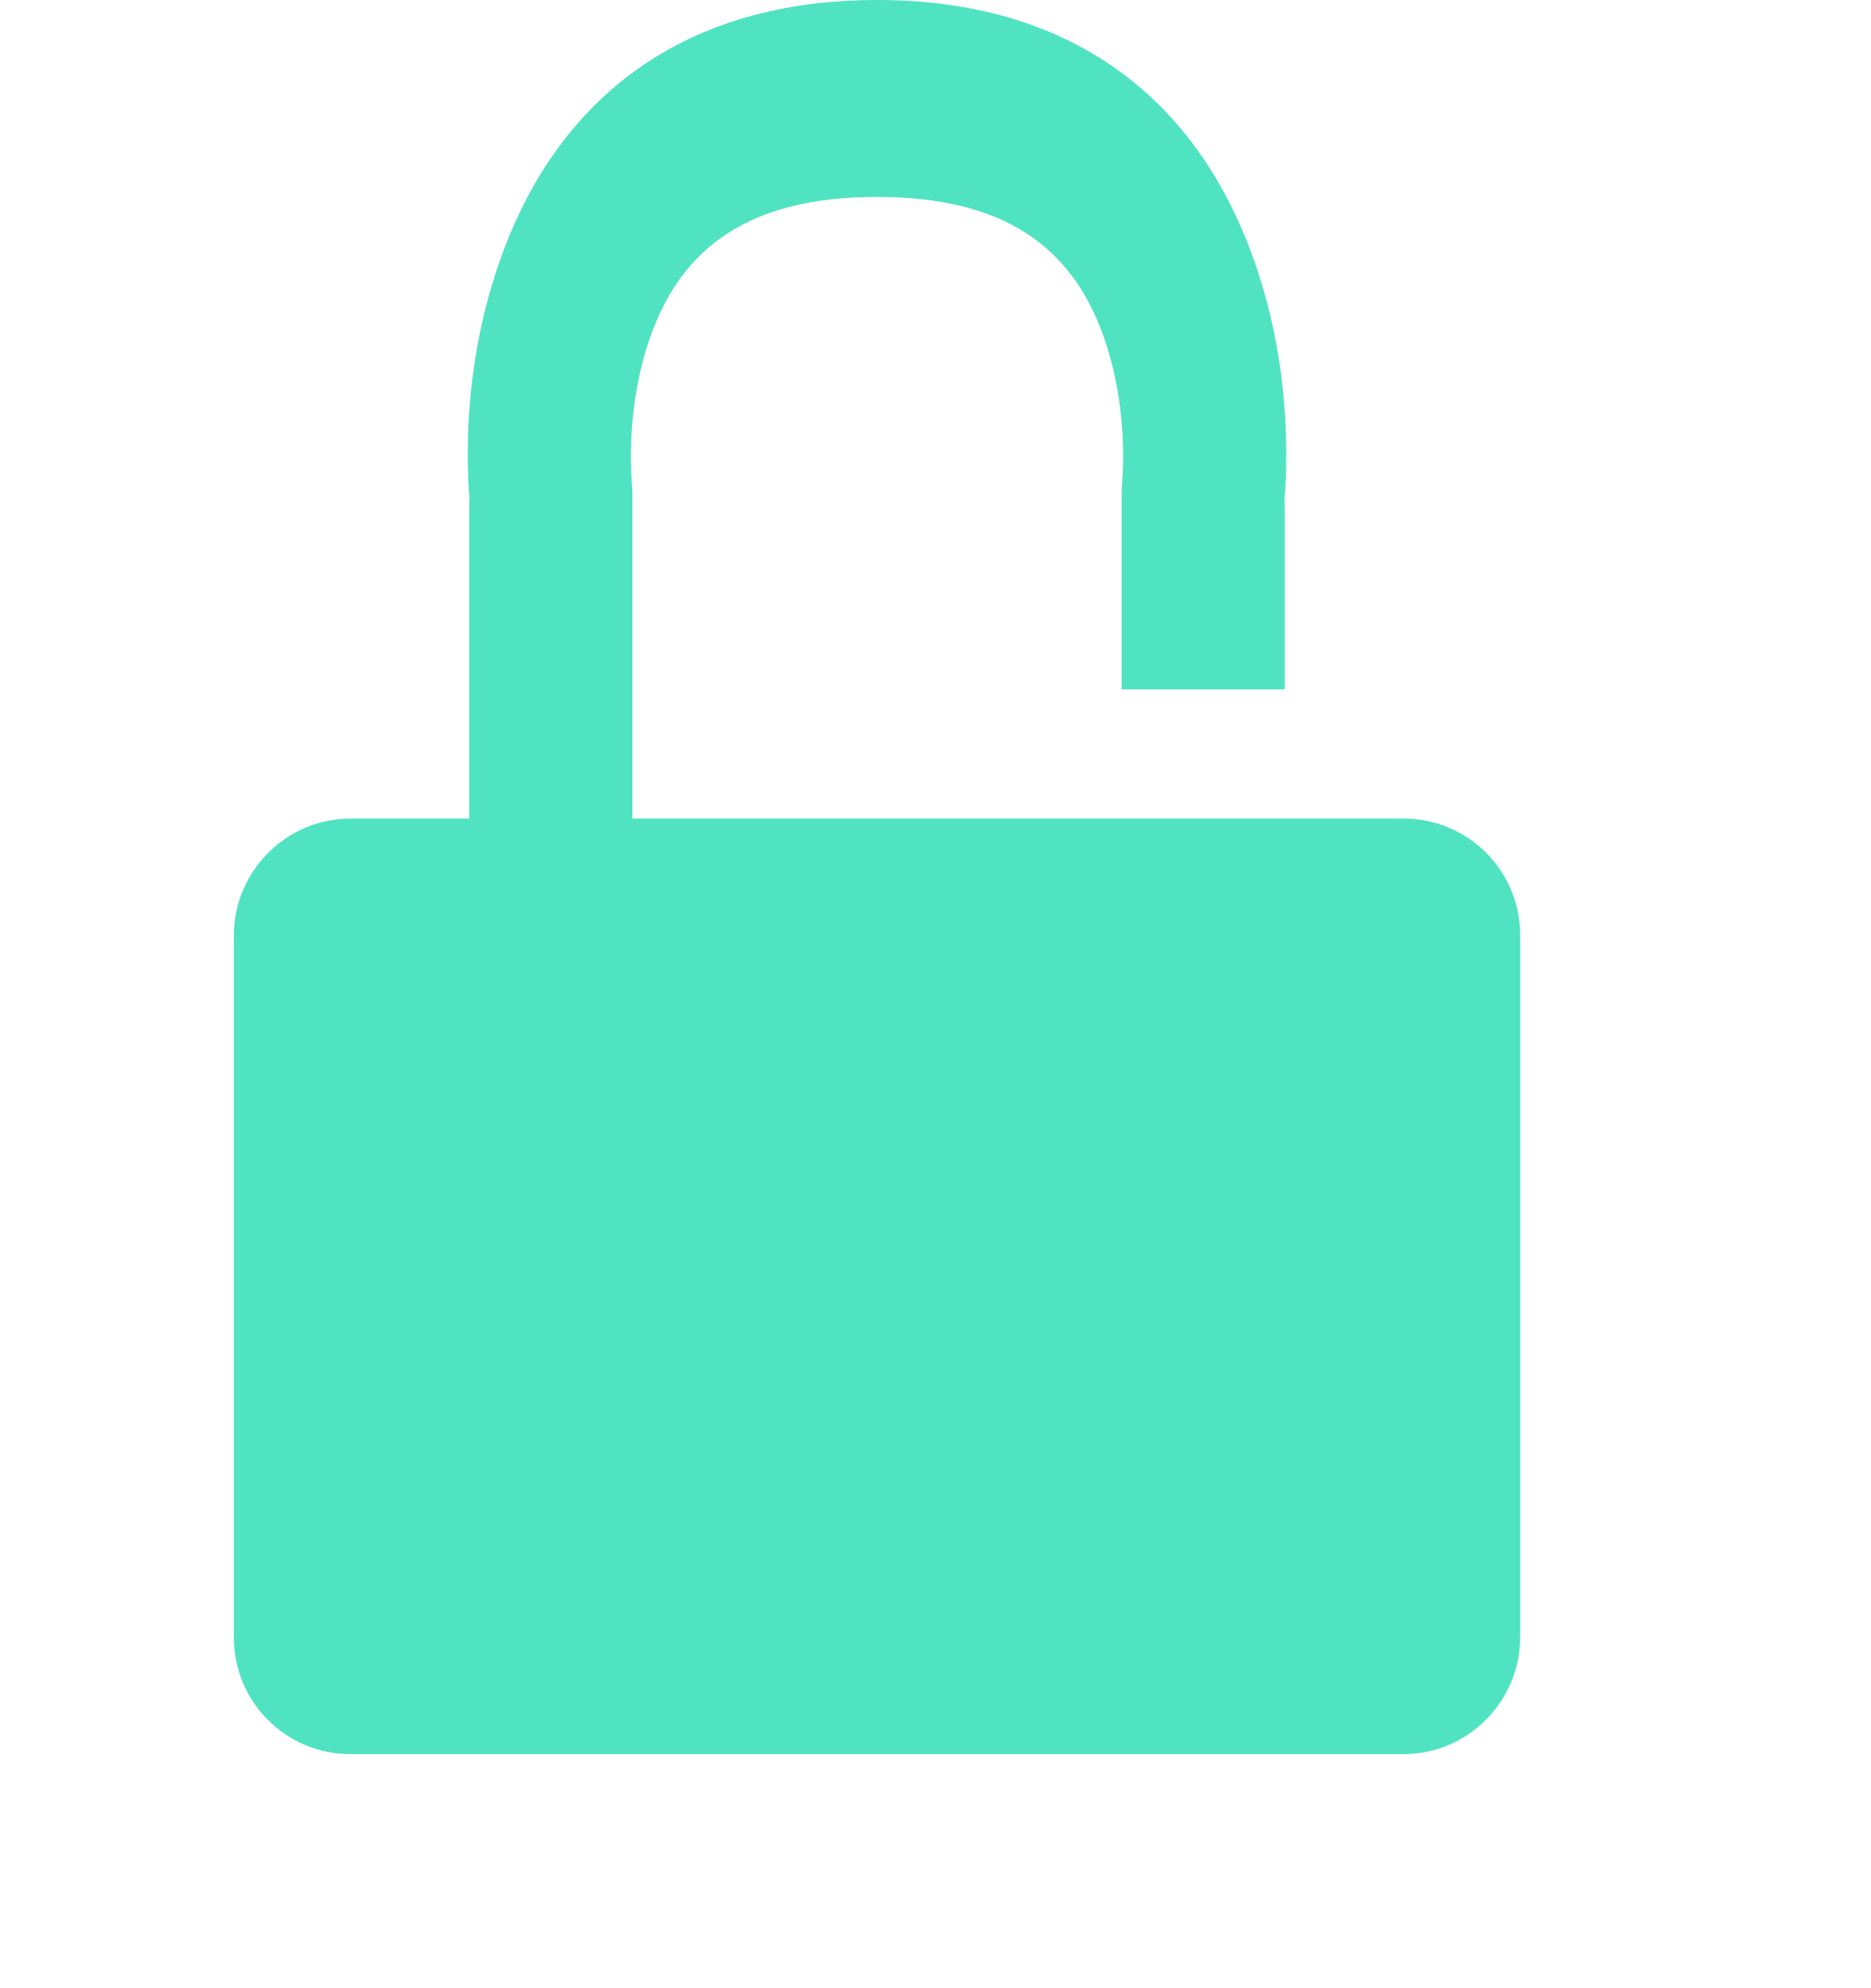
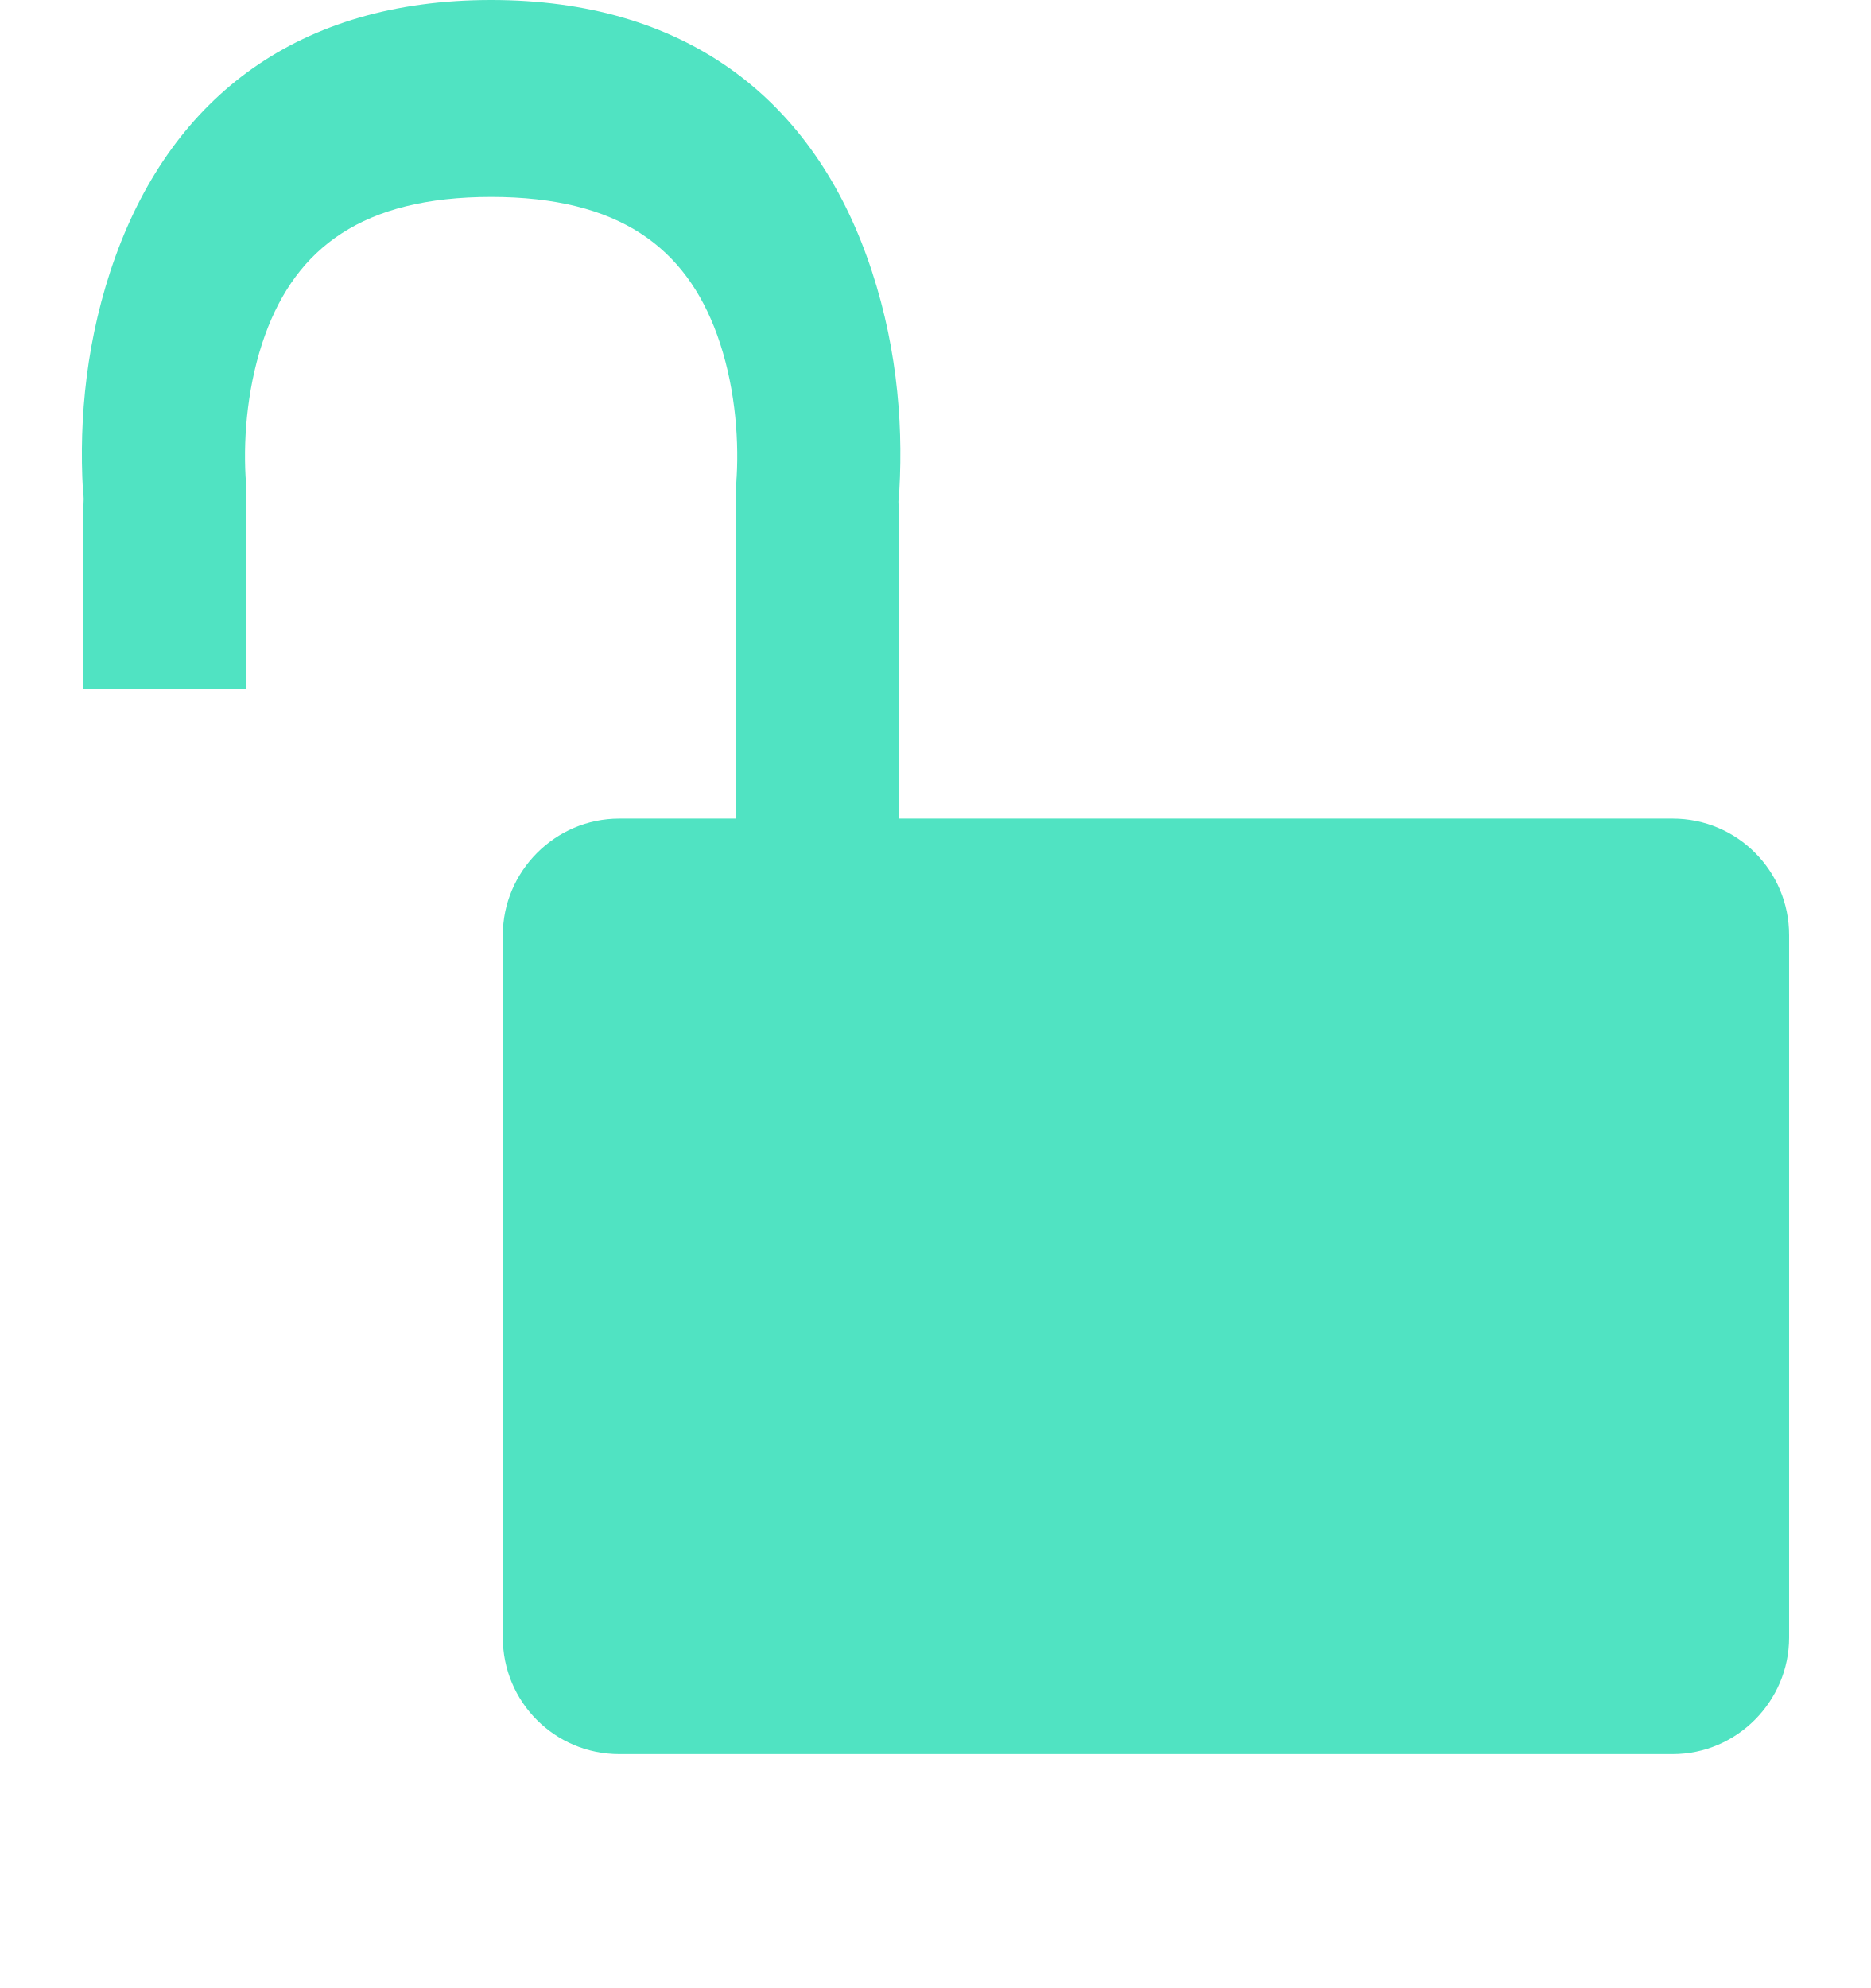
<svg xmlns="http://www.w3.org/2000/svg" width="16px" height="17px" viewBox="0 0 16 17" version="1.1">
-   <defs />
-   <g id="Page-1" stroke="none" stroke-width="1" fill="none" fill-rule="evenodd">
-     <g id="lock-open" fill="#50E3C2">
-       <path d="M5.408,7 L12.004,7 C12.555,7 13,7.446 13,7.997 L13,14.003 C13,14.547 12.554,15 12.004,15 L2.996,15 C2.445,15 2,14.554 2,14.003 L2,7.997 C2,7.453 2.446,7 2.996,7 L4.013,7 L4.013,4.211 L4.018,4.315 C4.015,4.279 4.012,4.244 4.009,4.19 C3.974,3.582 4.038,2.881 4.289,2.189 C4.782,0.827 5.852,0 7.5,0 C9.147,0 10.217,0.827 10.711,2.189 C10.962,2.881 11.026,3.582 10.991,4.19 C10.988,4.244 10.985,4.279 10.982,4.315 L10.987,4.211 L10.987,5.895 L9.592,5.895 L9.592,4.211 L9.598,4.106 C9.597,4.114 9.598,4.096 9.6,4.074 C9.62,3.714 9.579,3.268 9.433,2.864 C9.164,2.121 8.599,1.684 7.5,1.684 C6.401,1.684 5.836,2.121 5.567,2.864 C5.421,3.268 5.38,3.713 5.4,4.074 C5.402,4.096 5.403,4.114 5.402,4.106 L5.408,4.211 L5.408,7 L5.408,7 Z" id="public" />
-     </g>
+   <g id="lock-open" stroke="none" stroke-width="1" fill="none" fill-rule="evenodd">
+     <path d="M6.292,7 L6.292,4.211 L6.298,4.106 C6.297,4.114 6.298,4.096 6.3,4.074 C6.32,3.713 6.279,3.268 6.133,2.864 C5.864,2.121 5.299,1.684 4.2,1.684 C3.101,1.684 2.536,2.121 2.267,2.864 C2.121,3.268 2.08,3.714 2.1,4.074 C2.102,4.096 2.103,4.114 2.102,4.106 L2.108,4.211 L2.108,5.895 L0.713,5.895 L0.713,4.211 L0.718,4.315 C0.715,4.279 0.712,4.244 0.709,4.19 C0.674,3.582 0.738,2.881 0.989,2.189 C1.483,0.827 2.553,0 4.2,0 C5.848,0 6.918,0.827 7.411,2.189 C7.662,2.881 7.726,3.582 7.691,4.19 C7.688,4.244 7.685,4.279 7.682,4.315 L7.687,4.211 L7.687,7 L14.304,7 C14.855,7 15.3,7.446 15.3,7.997 L15.3,14.003 C15.3,14.547 14.854,15 14.304,15 L5.296,15 C4.745,15 4.3,14.554 4.3,14.003 L4.3,7.997 C4.3,7.453 4.746,7 5.296,7 L6.292,7 Z" id="Combined-Shape" fill="#50E3C2" />
  </g>
</svg>
